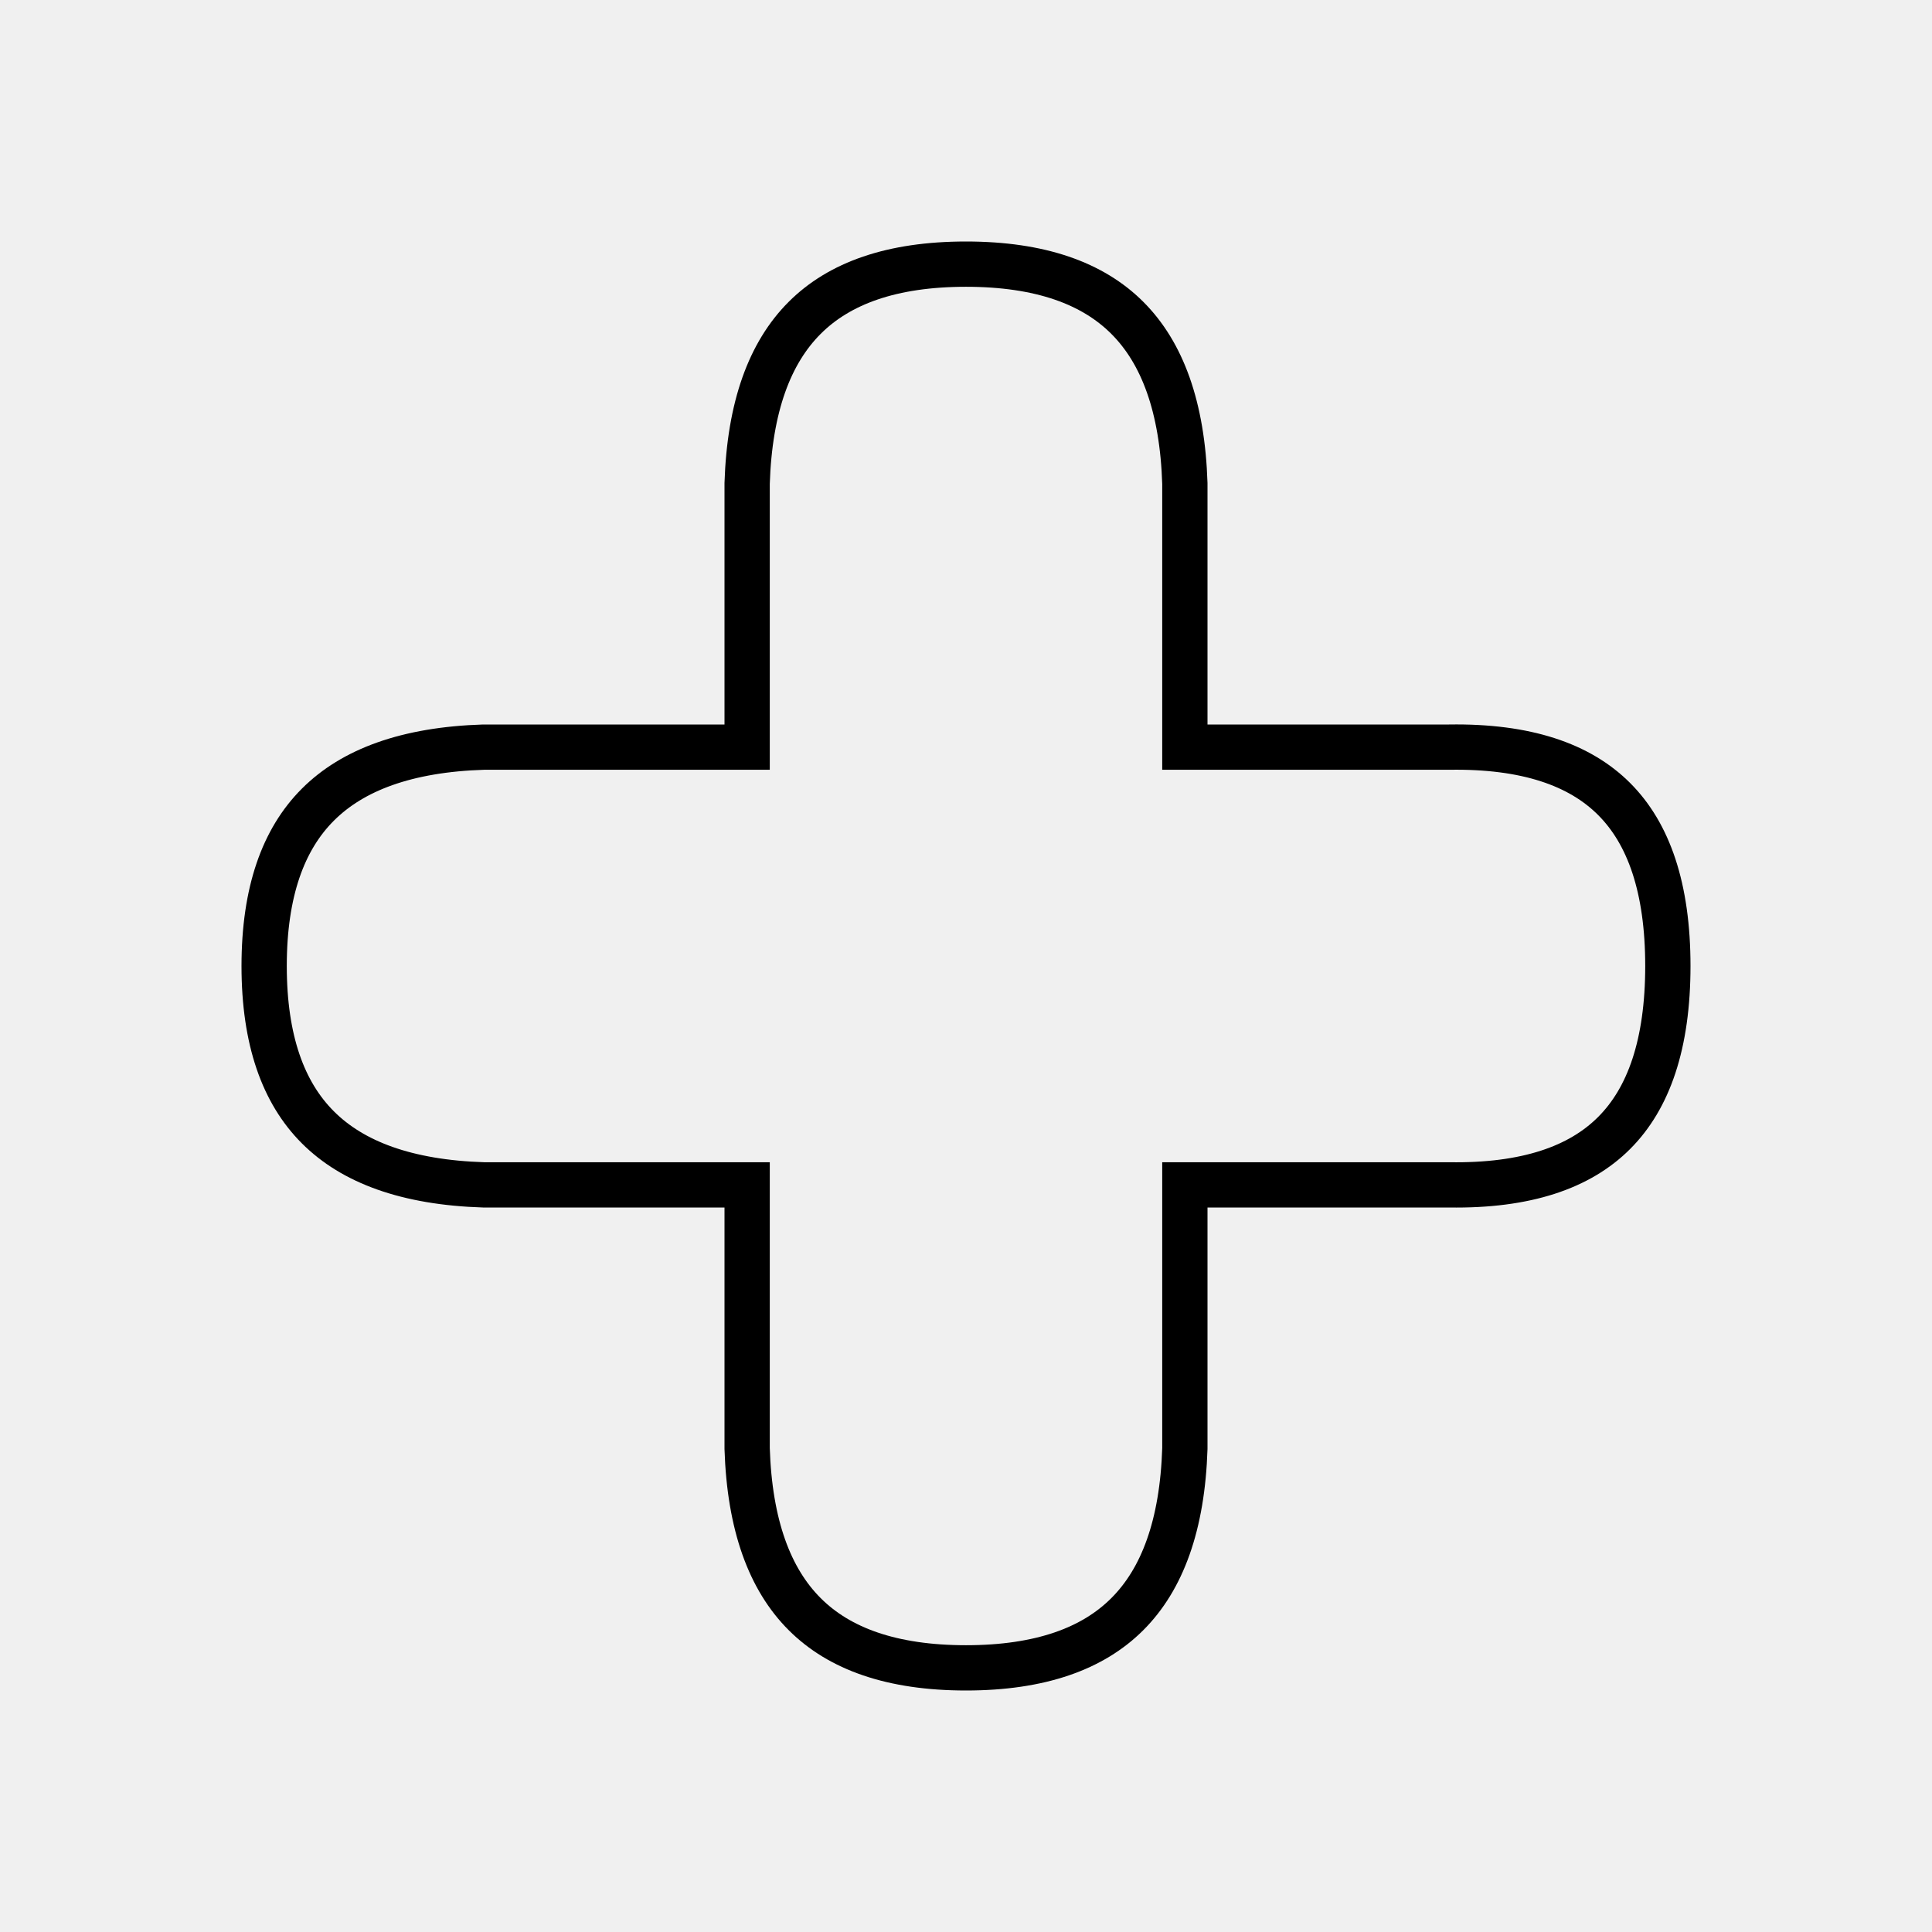
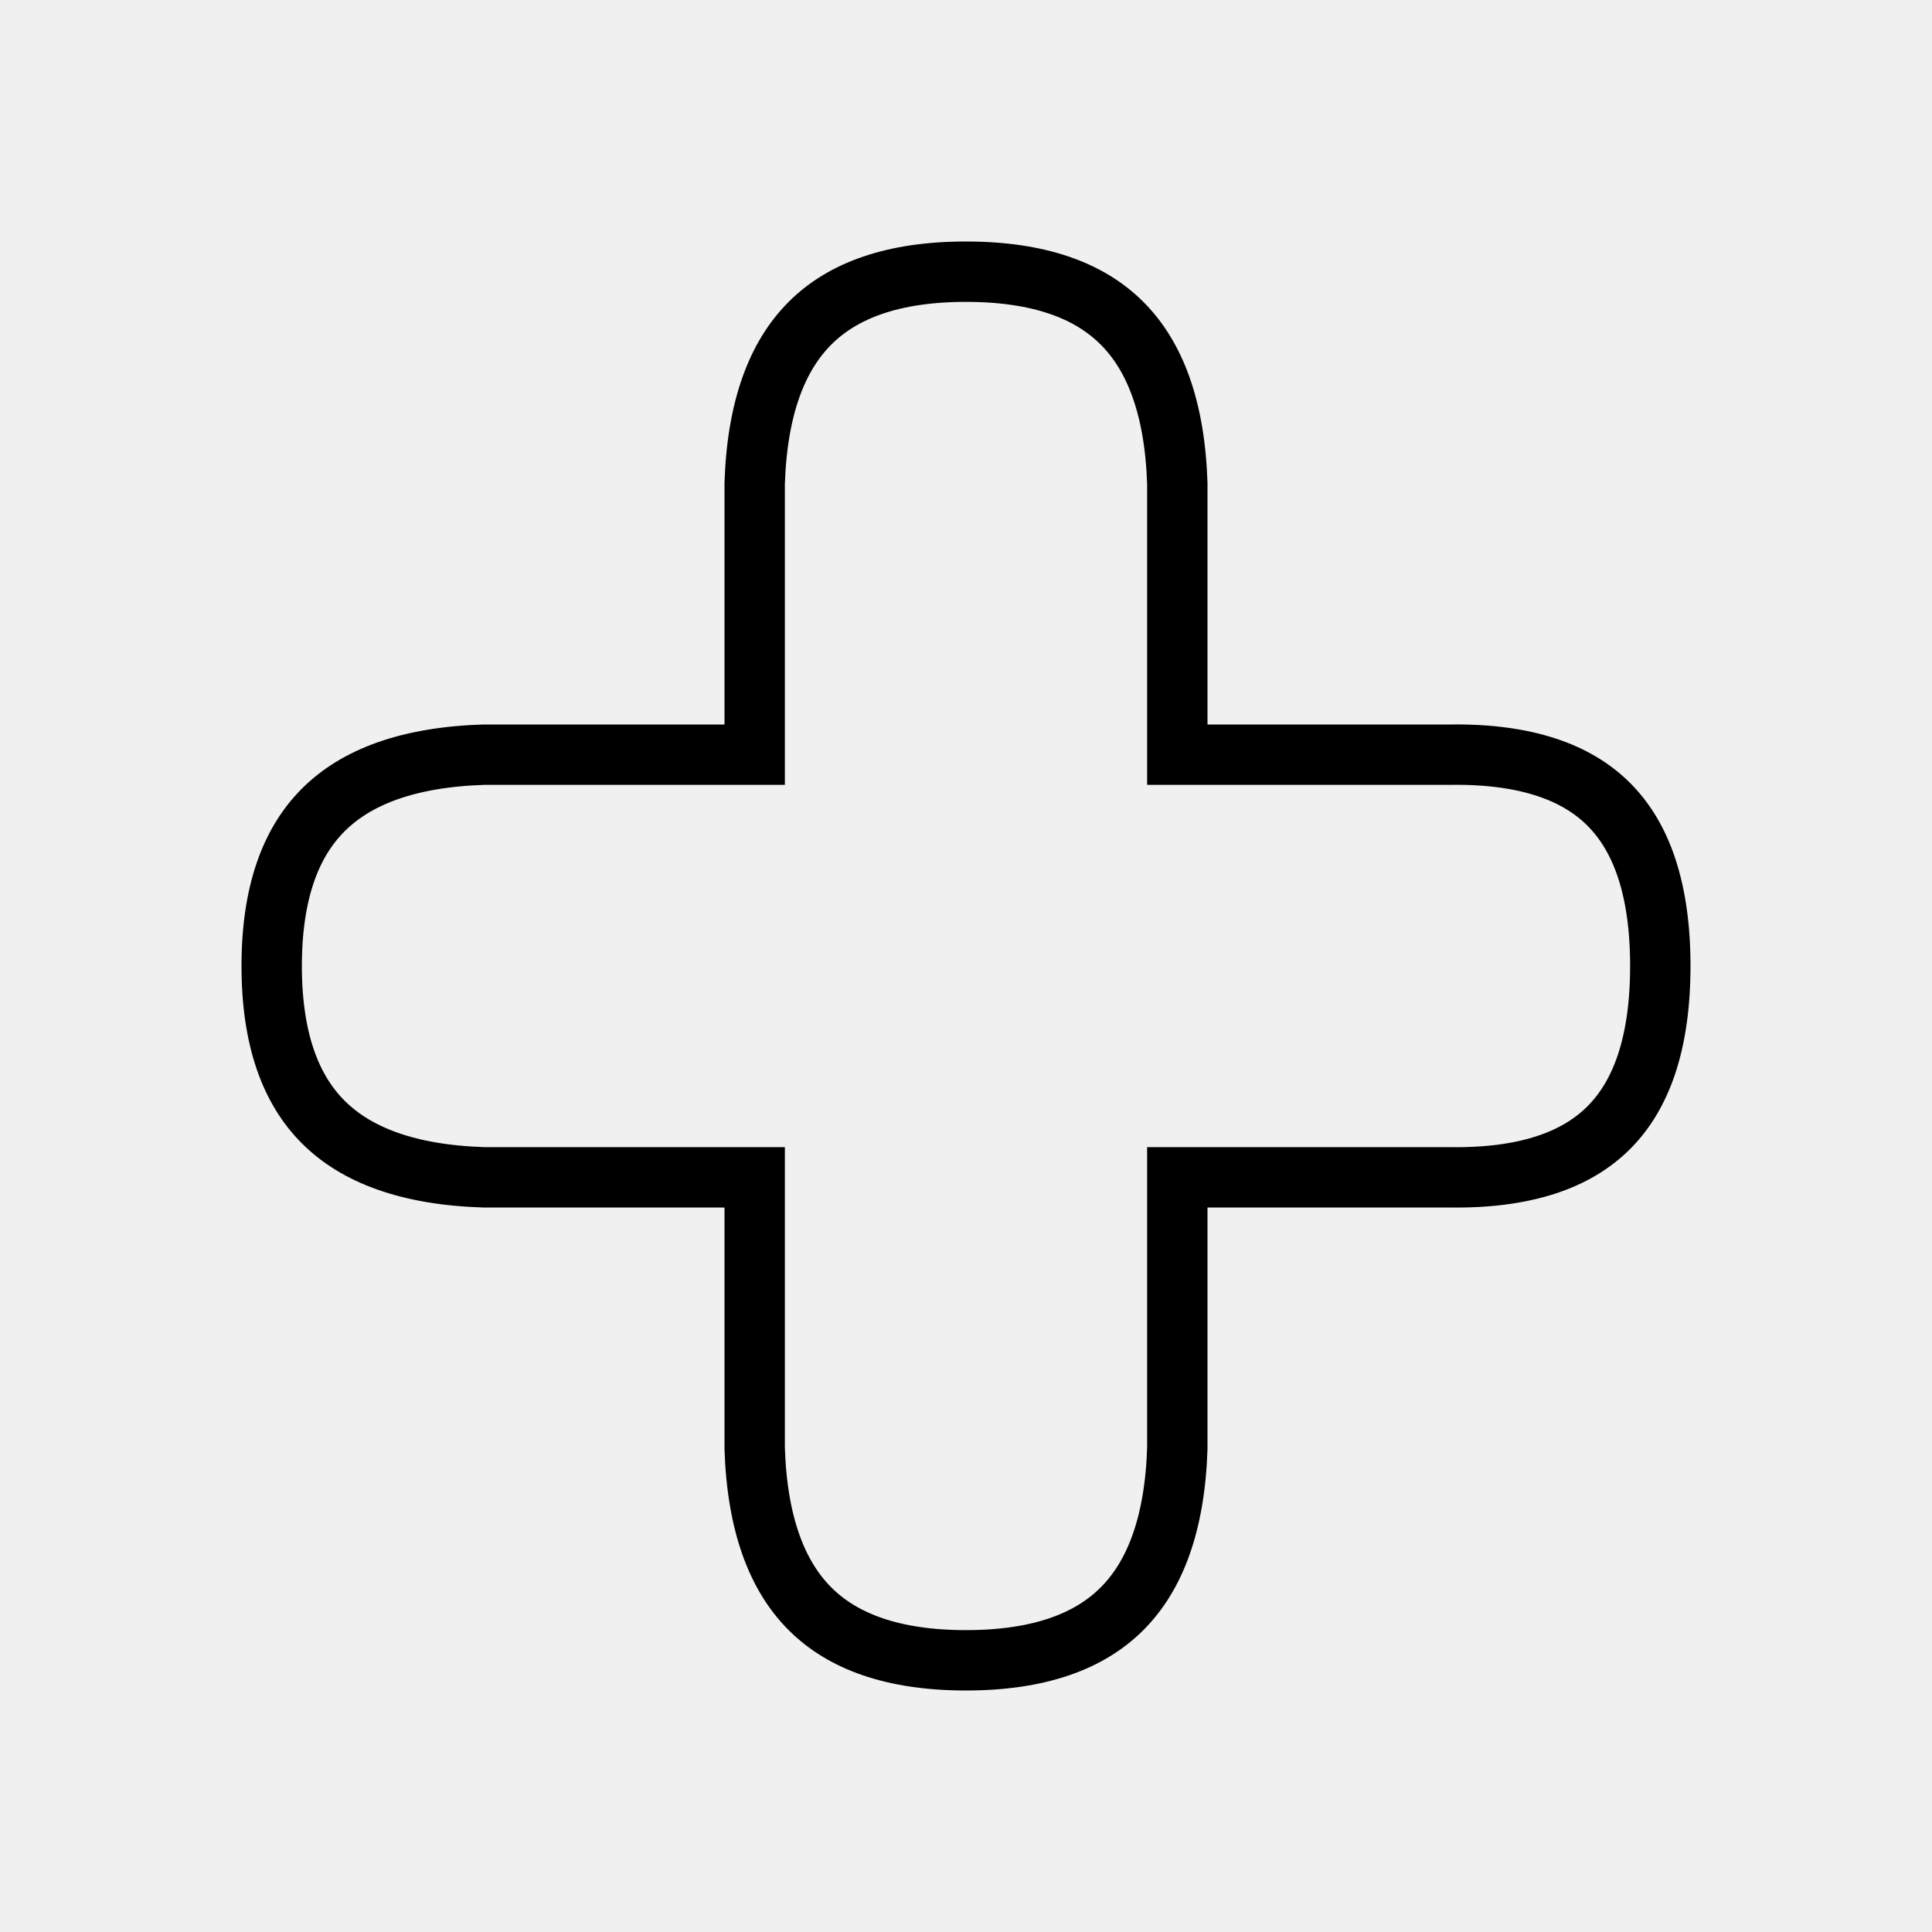
<svg xmlns="http://www.w3.org/2000/svg" style="isolation:isolate" viewBox="0 0 512 512" width="512pt" height="512pt">
  <defs>
    <clipPath id="_clipPath_sWR40PZ03i220tGQ5gpKYpv0NiDAKv8E">
      <rect width="512" height="512" />
    </clipPath>
  </defs>
  <g clip-path="url(#_clipPath_sWR40PZ03i220tGQ5gpKYpv0NiDAKv8E)">
    <mask id="_mask_CDKFgd6sig2b03imaikCK0QEn1law1YJ">
      <path d=" M 192 320 L 128 320 Q 64 318 64 256 Q 64 194 128 192 L 192 192 L 192 128 Q 194 64 256 64 Q 318 64 320 128 L 320 192 L 384 192 Q 448 191 448 256 Q 448 321 384 320 L 320 320 L 320 384 Q 318 448 256 448 Q 194 448 192 384 L 192 320 Z " fill="white" stroke="none" />
    </mask>
    <path d=" M 192 320 L 128 320 Q 64 318 64 256 Q 64 194 128 192 L 192 192 L 192 128 Q 194 64 256 64 Q 318 64 320 128 L 320 192 L 384 192 Q 448 191 448 256 Q 448 321 384 320 L 320 320 L 320 384 Q 318 448 256 448 Q 194 448 192 384 L 192 320 Z " fill="none" />
-     <path d=" M 192 320 L 128 320 Q 64 318 64 256 Q 64 194 128 192 L 192 192 L 192 128 Q 194 64 256 64 Q 318 64 320 128 L 320 192 L 384 192 Q 448 191 448 256 Q 448 321 384 320 L 320 320 L 320 384 Q 318 448 256 448 Q 194 448 192 384 L 192 320 Z " fill="none" mask="url(#_mask_CDKFgd6sig2b03imaikCK0QEn1law1YJ)" vector-effect="non-scaling-stroke" stroke-width="32" stroke="rgb(0,0,0)" stroke-linejoin="miter" stroke-linecap="square" stroke-miterlimit="3" />
+     <path d=" M 192 320 L 128 320 Q 64 318 64 256 Q 64 194 128 192 L 192 192 L 192 128 Q 194 64 256 64 Q 318 64 320 128 L 320 192 L 384 192 Q 448 191 448 256 Q 448 321 384 320 L 320 320 L 320 384 Q 318 448 256 448 Q 194 448 192 384 L 192 320 Z " fill="none" mask="url(#_mask_CDKFgd6sig2b03imaikCK0QEn1law1YJ)" stroke-width="32" stroke="rgb(0,0,0)" stroke-linejoin="miter" stroke-linecap="square" stroke-miterlimit="3" />
  </g>
</svg>
